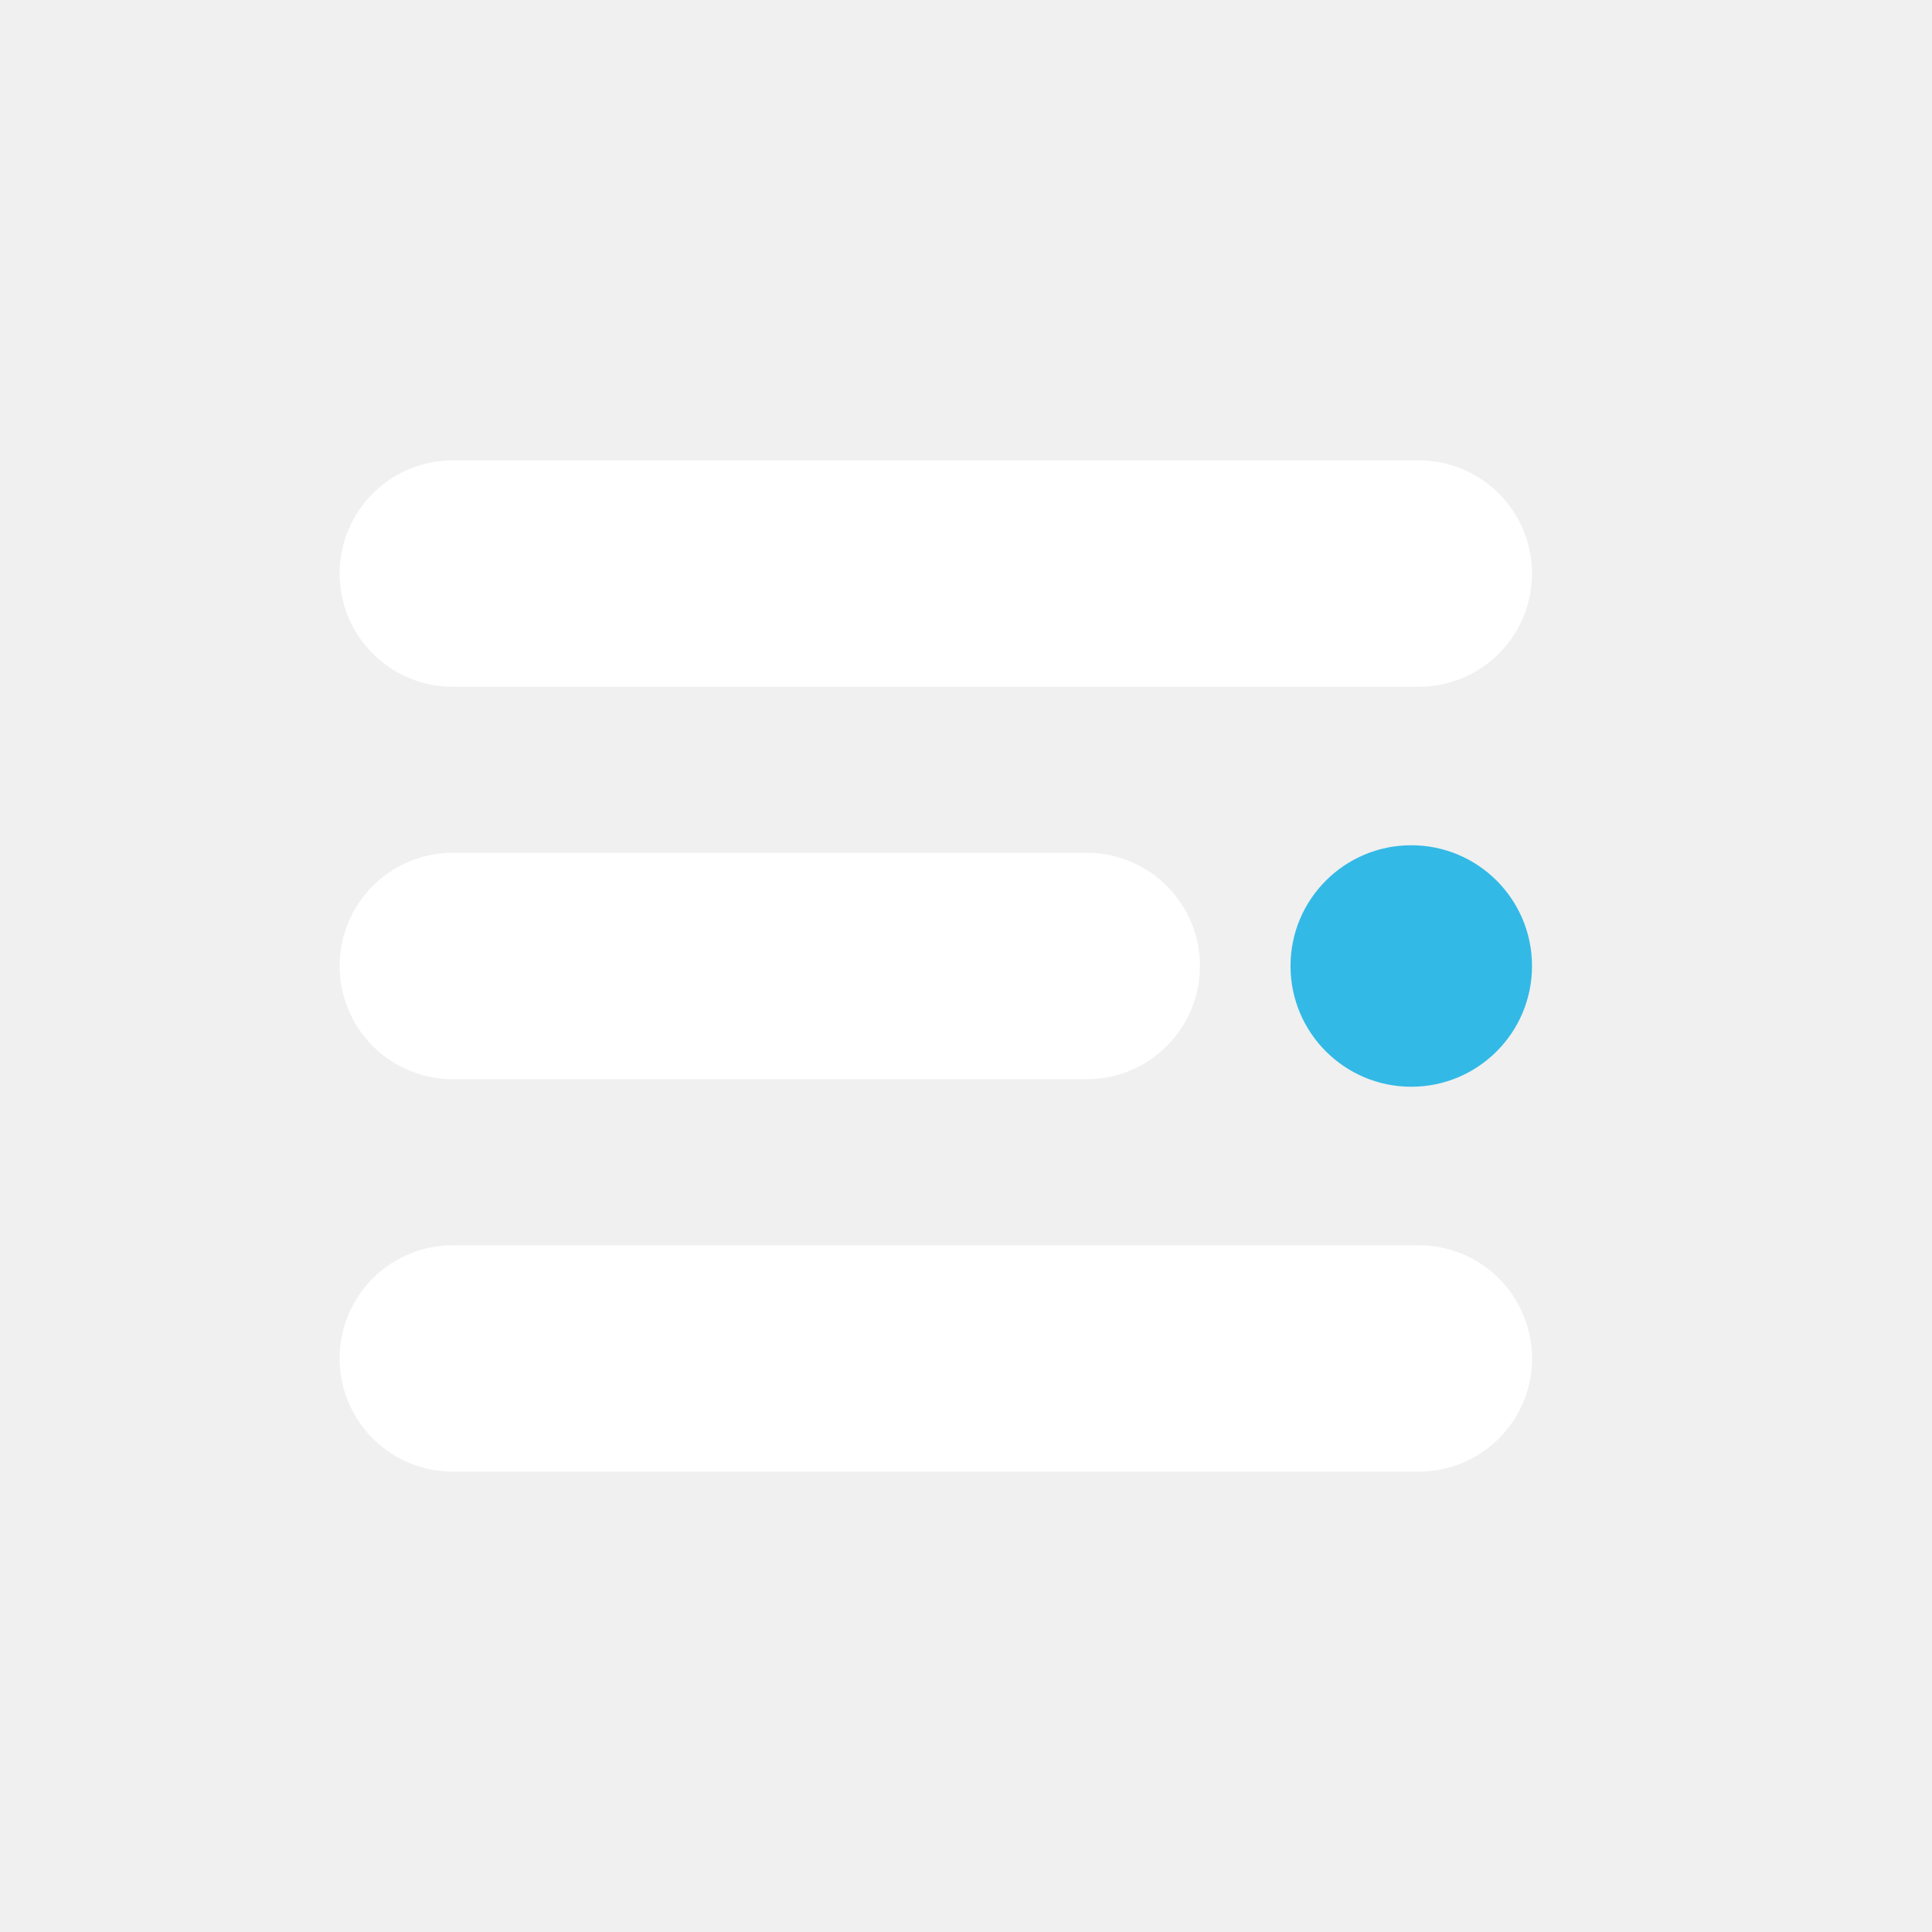
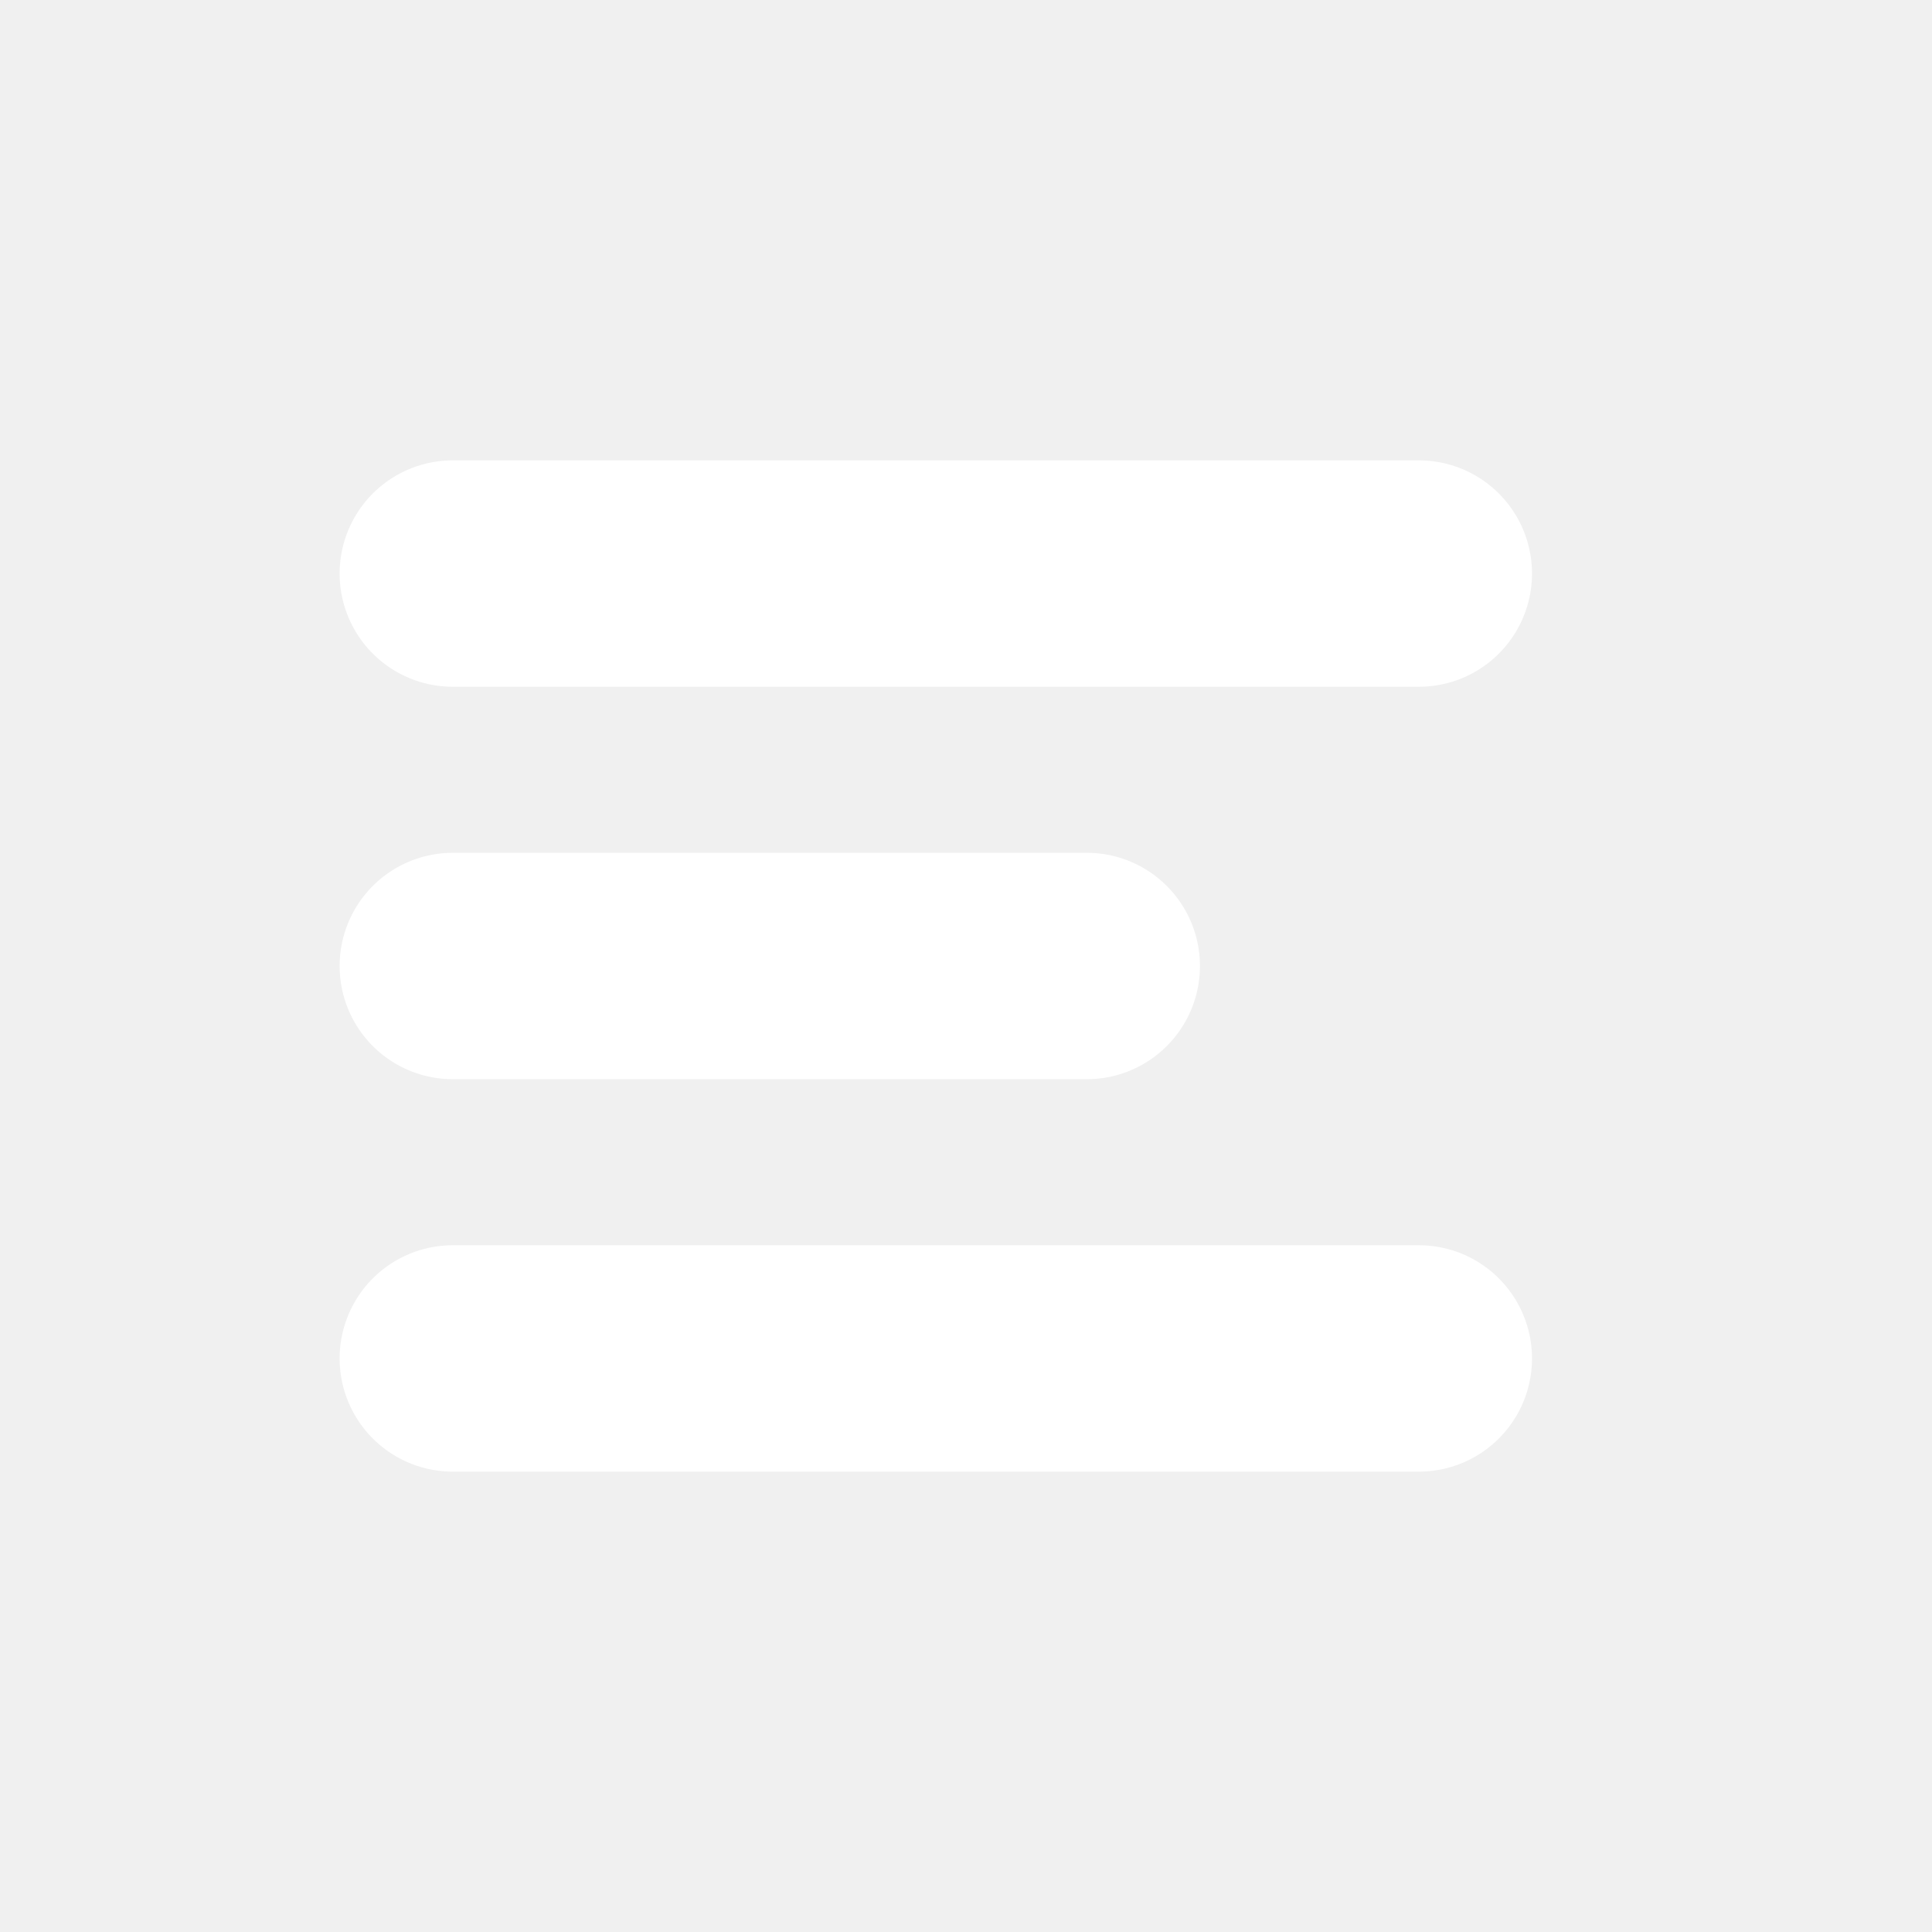
<svg xmlns="http://www.w3.org/2000/svg" viewBox="0 0 64 64">
  <g stroke="#fff" stroke-width="7.5" stroke-linecap="round">
    <path d="M15 19H47" />
    <path d="M15 32H36" />
    <path d="M15 45H47" />
  </g>
-   <circle cx="46.75" cy="32" r="4" fill="#33b9e6" />
</svg>
